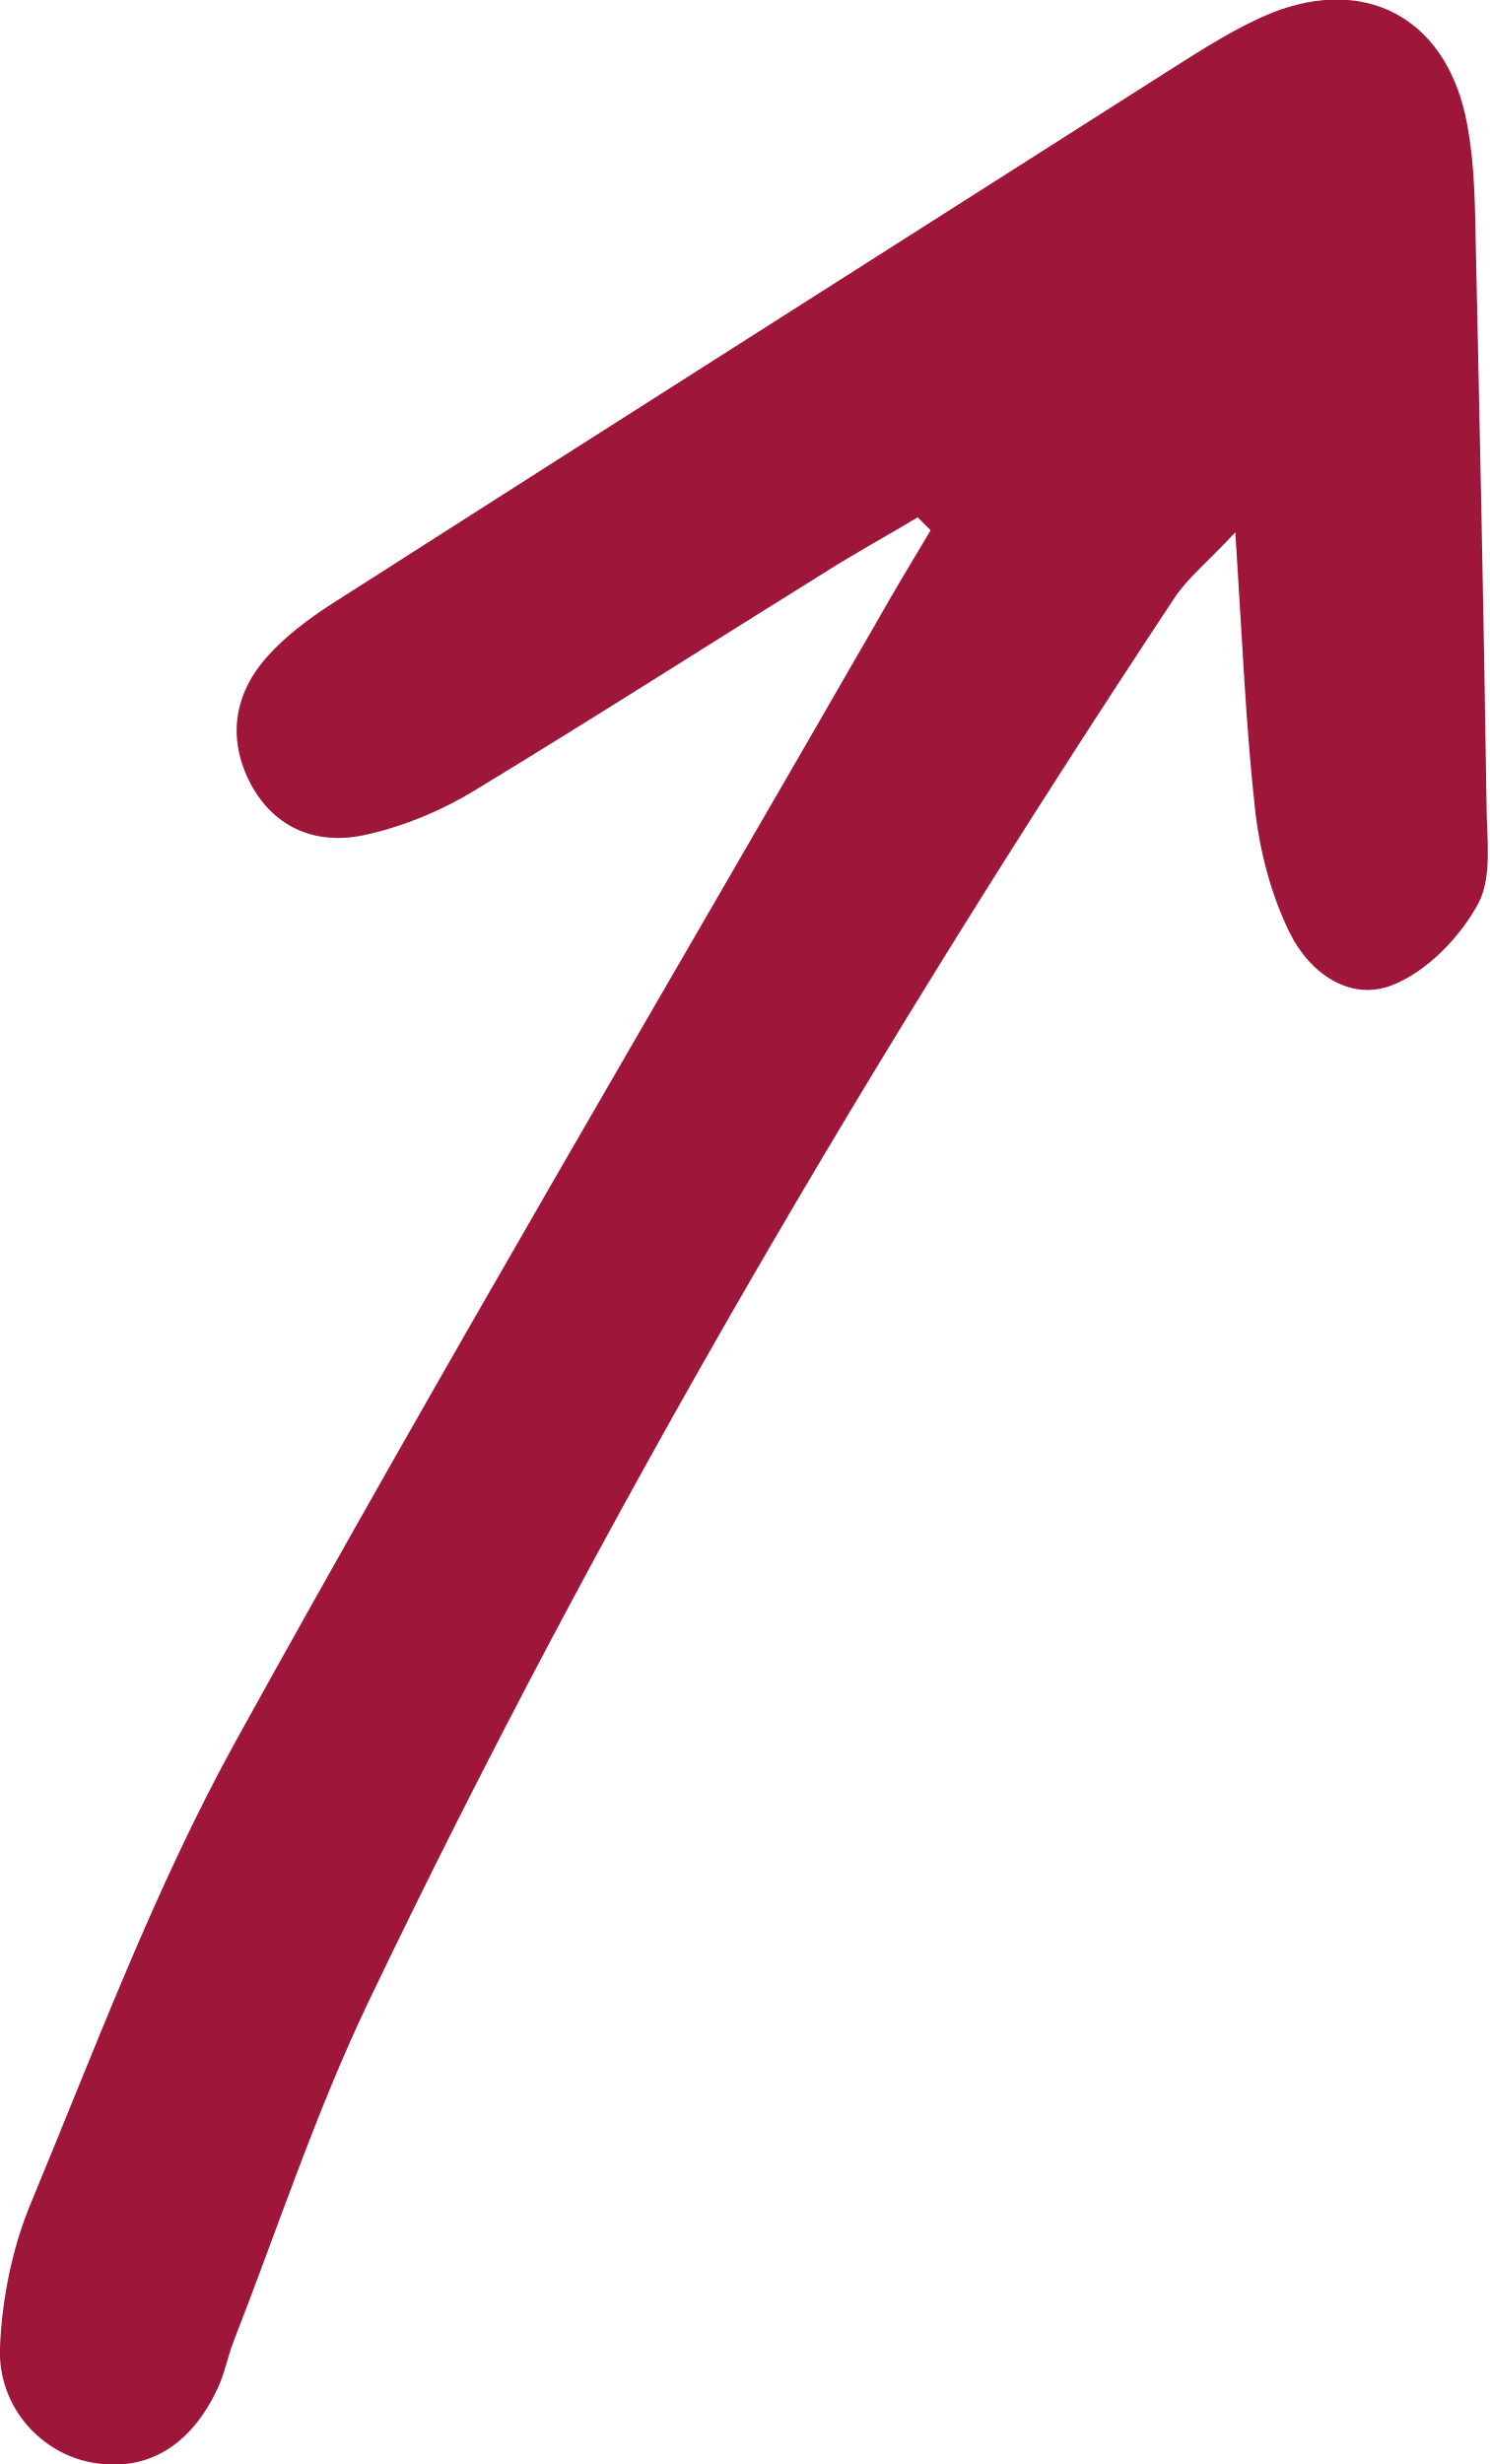
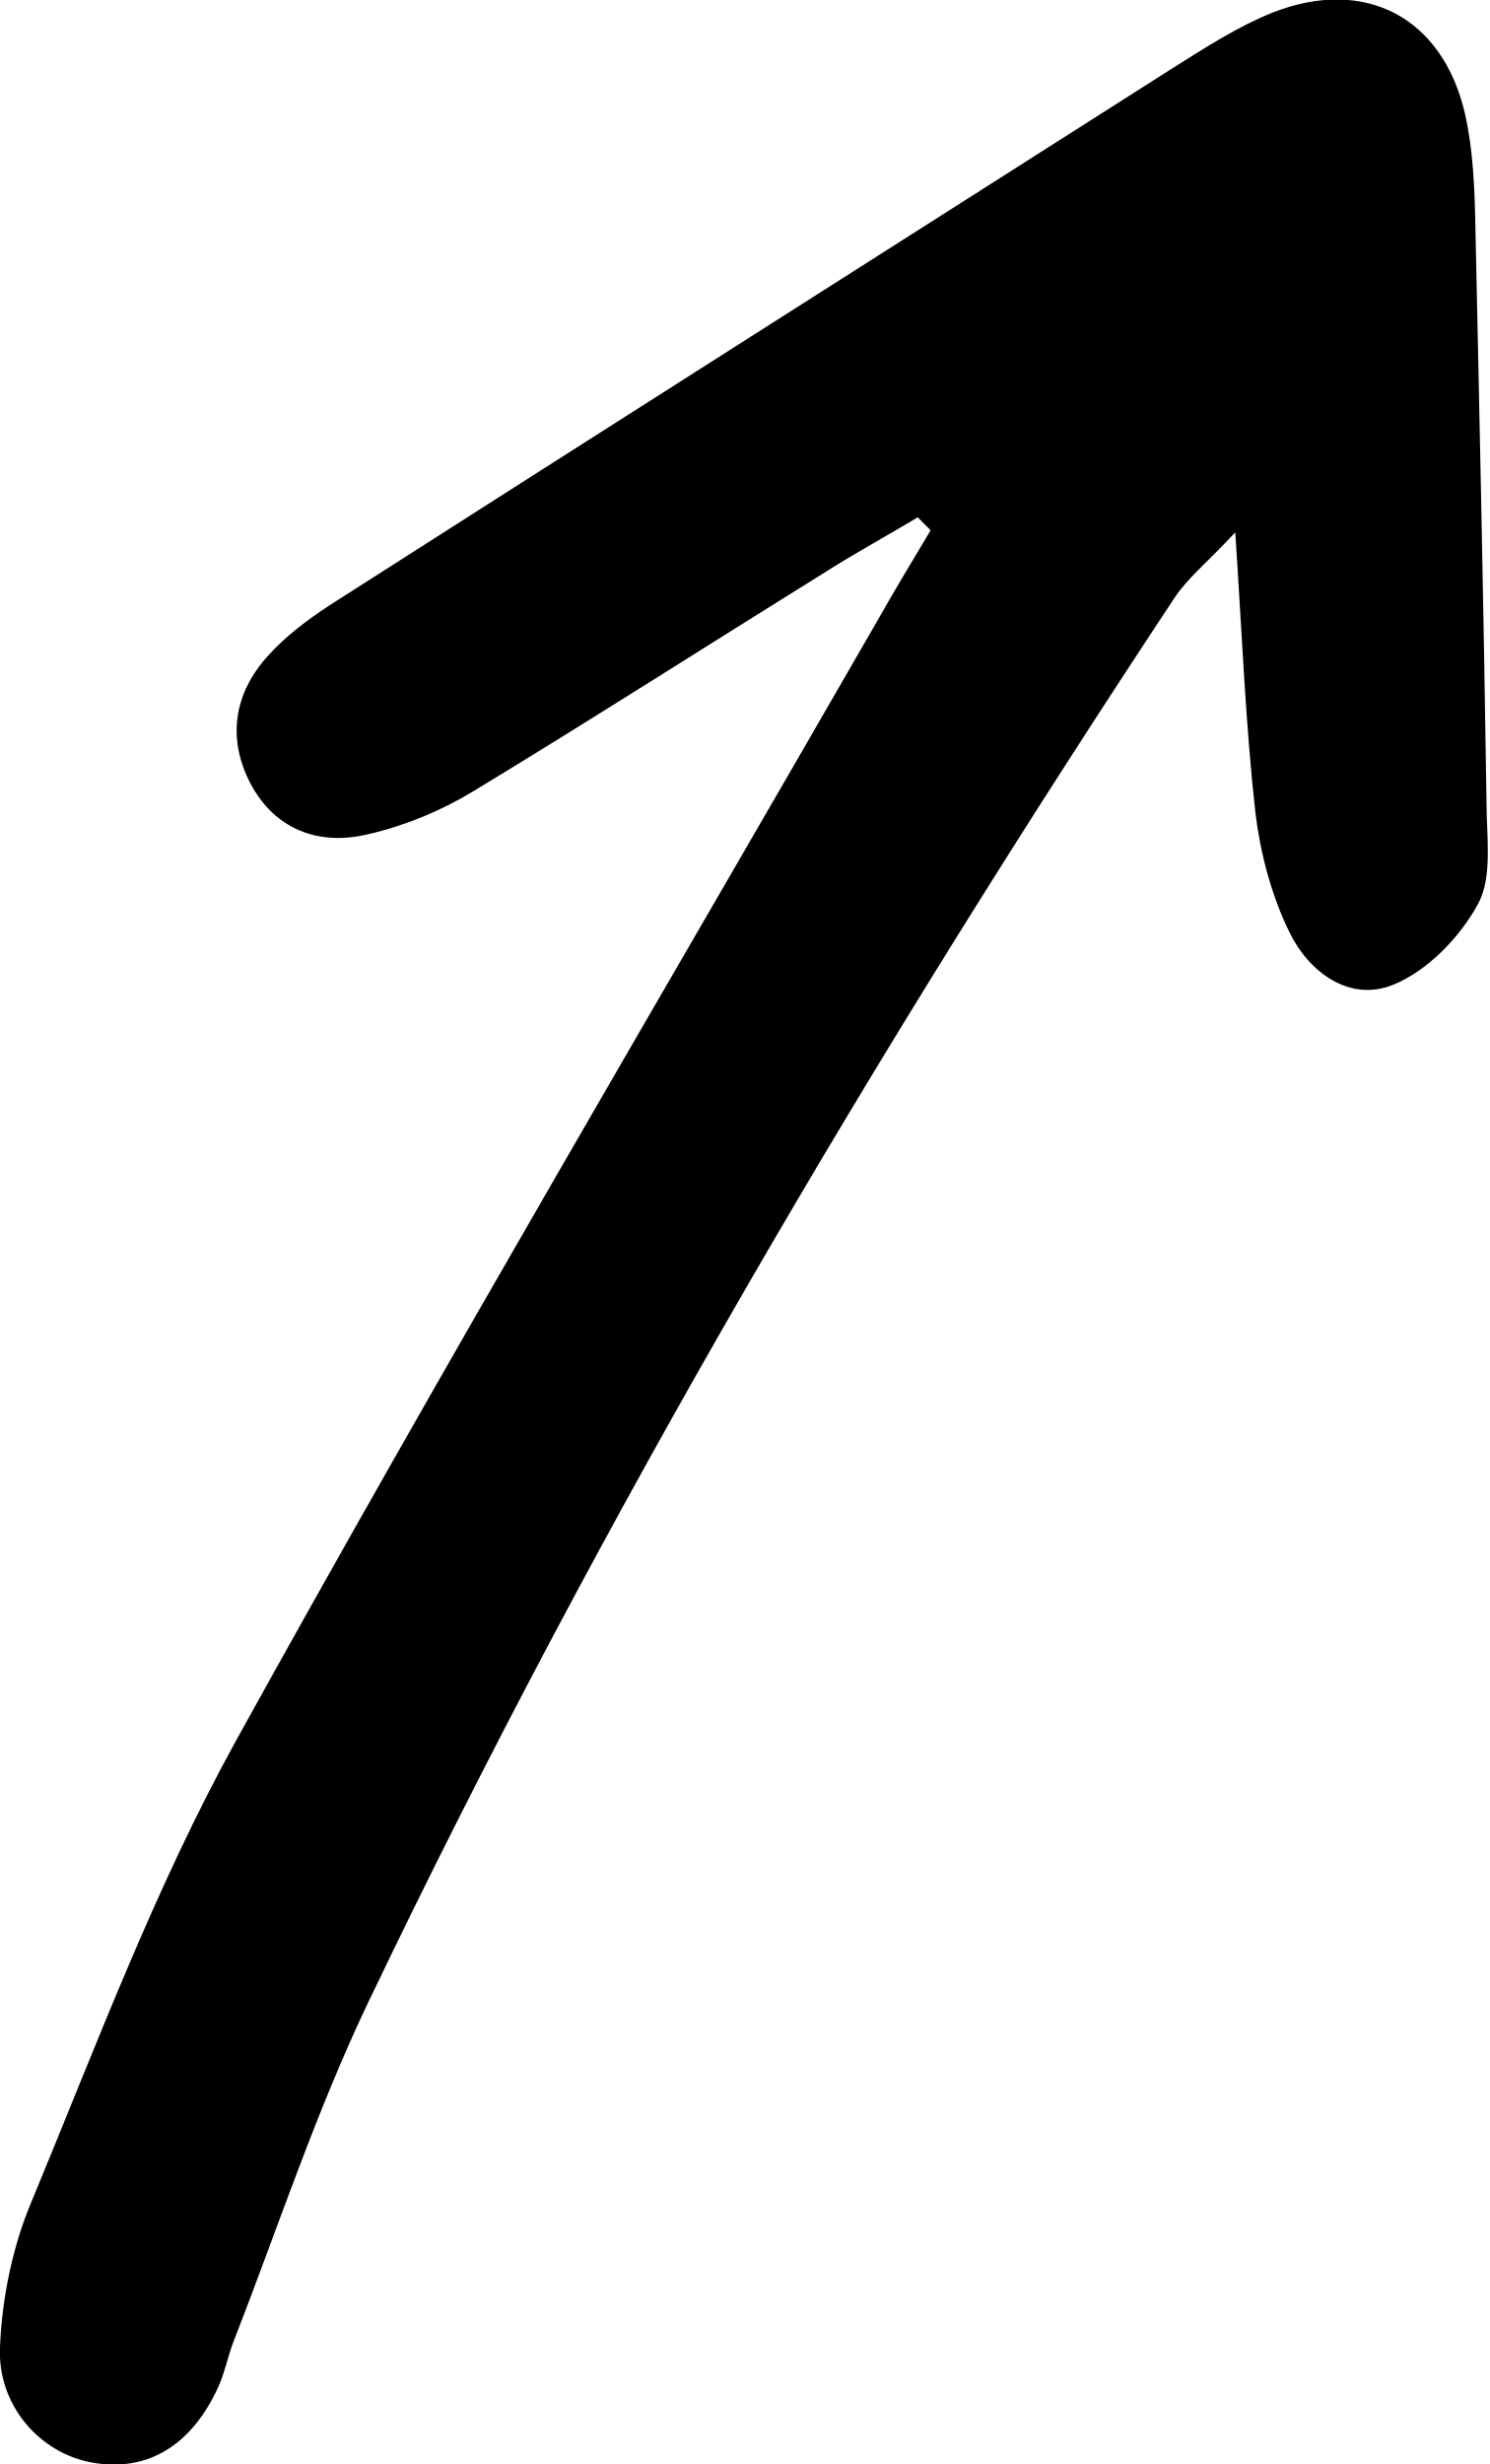
<svg xmlns="http://www.w3.org/2000/svg" id="Capa_2" viewBox="0 0 21.46 35.5">
  <defs>
-     <style>.cls-1{fill:#9f163b;}</style>
+     <style>.cls-1{fill:currentColor;}</style>
  </defs>
  <g id="Capa_1-2">
    <path class="cls-1" d="M13.23,7.45c-.45.27-.91.52-1.35.8-1.69,1.05-3.36,2.12-5.06,3.15-.46.28-.99.5-1.52.62-.71.17-1.34-.07-1.69-.73-.34-.65-.24-1.3.25-1.84.25-.28.57-.52.89-.73C8.8,6.13,12.85,3.56,16.9.98c.46-.29.94-.6,1.44-.8,1.33-.52,2.45.07,2.77,1.46.12.53.14,1.09.15,1.64.06,2.76.12,5.52.16,8.28,0,.49.09,1.07-.12,1.46-.26.48-.73.97-1.23,1.17-.62.25-1.21-.18-1.49-.76-.26-.53-.42-1.14-.49-1.72-.14-1.25-.19-2.52-.29-4.04-.41.44-.69.66-.88.95-4.3,6.5-8.25,13.2-11.61,20.22-.76,1.59-1.31,3.27-1.95,4.91-.08.21-.12.43-.21.63-.39.86-1.03,1.24-1.82,1.1-.74-.13-1.37-.81-1.33-1.67.03-.7.18-1.44.45-2.08.93-2.24,1.78-4.53,2.95-6.65,2.99-5.41,6.13-10.73,9.21-16.08.26-.46.53-.91.8-1.36-.06-.06-.12-.12-.18-.18Z" />
  </g>
</svg>
